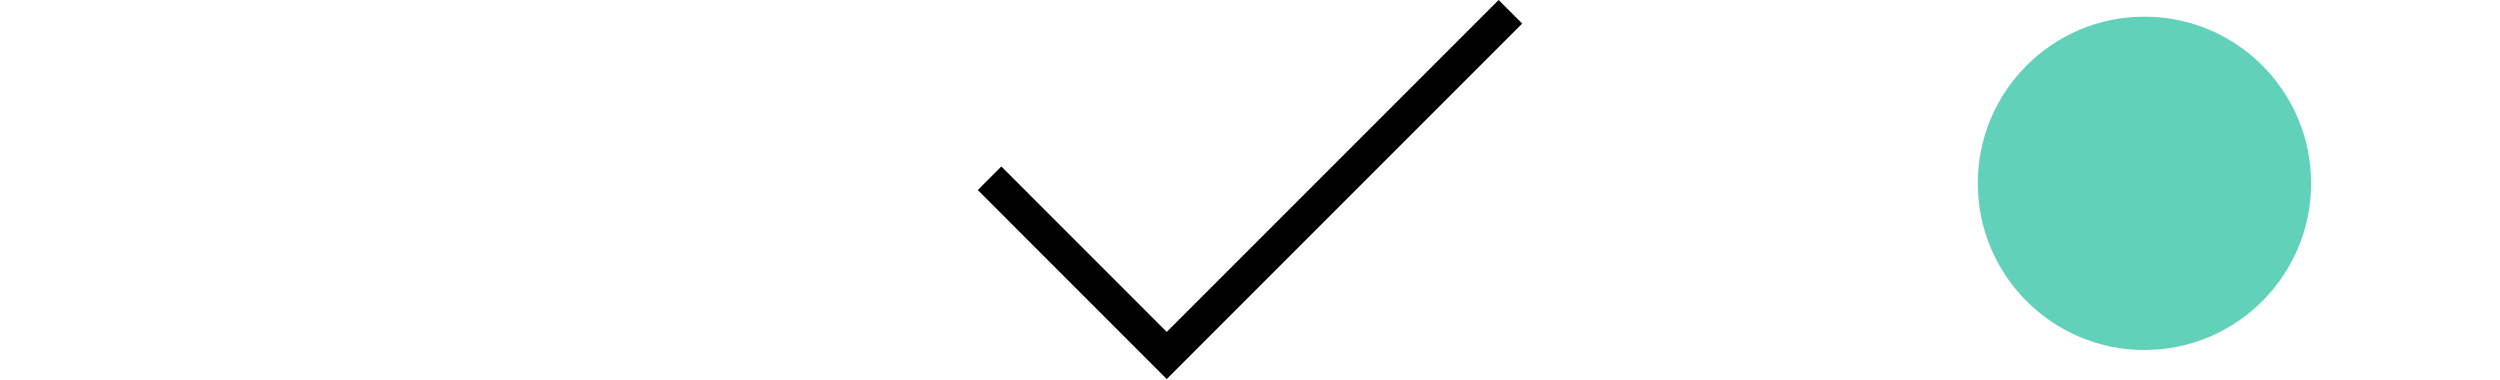
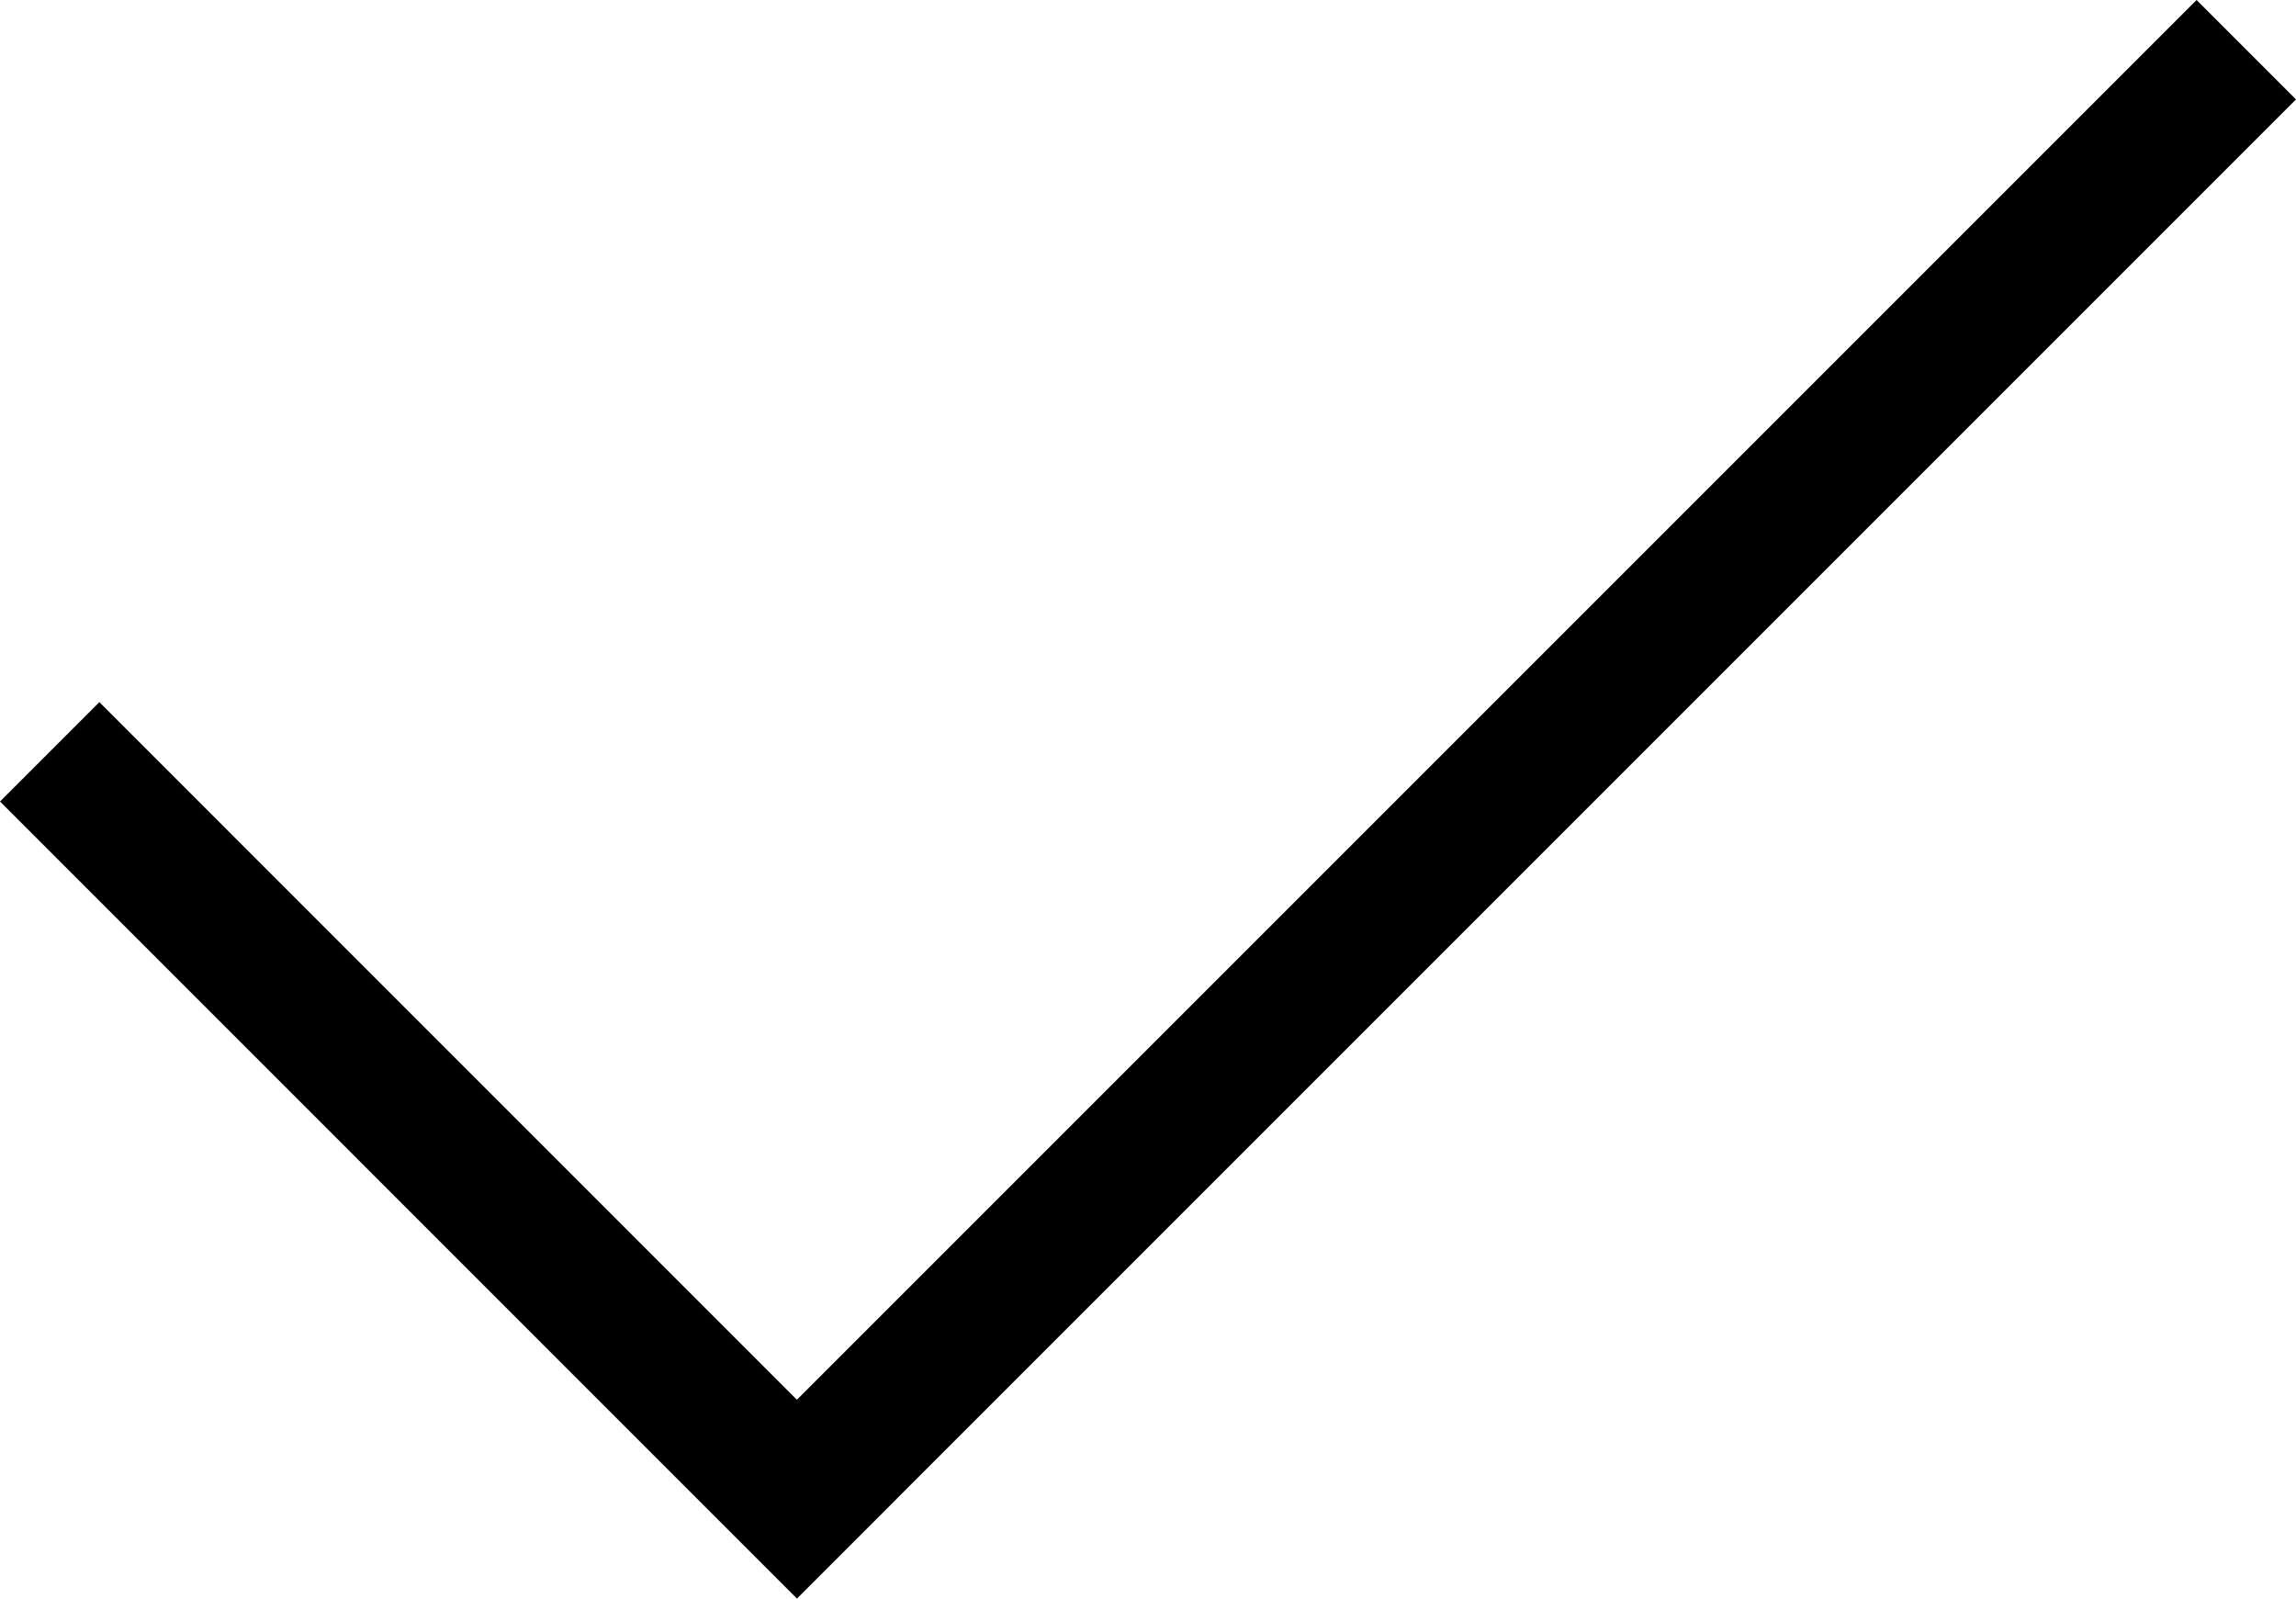
- <svg xmlns="http://www.w3.org/2000/svg" version="1.1" id="Layer_1" x="0px" y="0px" width="150px" height="22.742px" viewBox="0 0 32.666 22.742" enable-background="new 0 0 32.666 22.742" xml:space="preserve">
-   <polygon points="32.666,1.414 31.252,0 11.338,19.914 1.414,9.989 0,11.403 9.924,21.328 9.924,21.328 11.338,22.742 11.338,22.742 11.339,22.742 12.753,21.328 12.752,21.328" />
-   <circle r="10" cx="70" cy="11" fill="#62d1ba" />
+ <svg xmlns="http://www.w3.org/2000/svg" version="1.1" id="Layer_1" x="0px" y="0px" width="32.666px" height="22.742px" viewBox="0 0 32.666 22.742" enable-background="new 0 0 32.666 22.742" xml:space="preserve">
+   <polygon points="32.666,1.414 31.252,0 11.338,19.914 1.414,9.989 0,11.403 9.924,21.328 9.924,21.328 11.338,22.742 11.338,22.742 11.339,22.742 12.753,21.328 12.752,21.328 " />
</svg>
